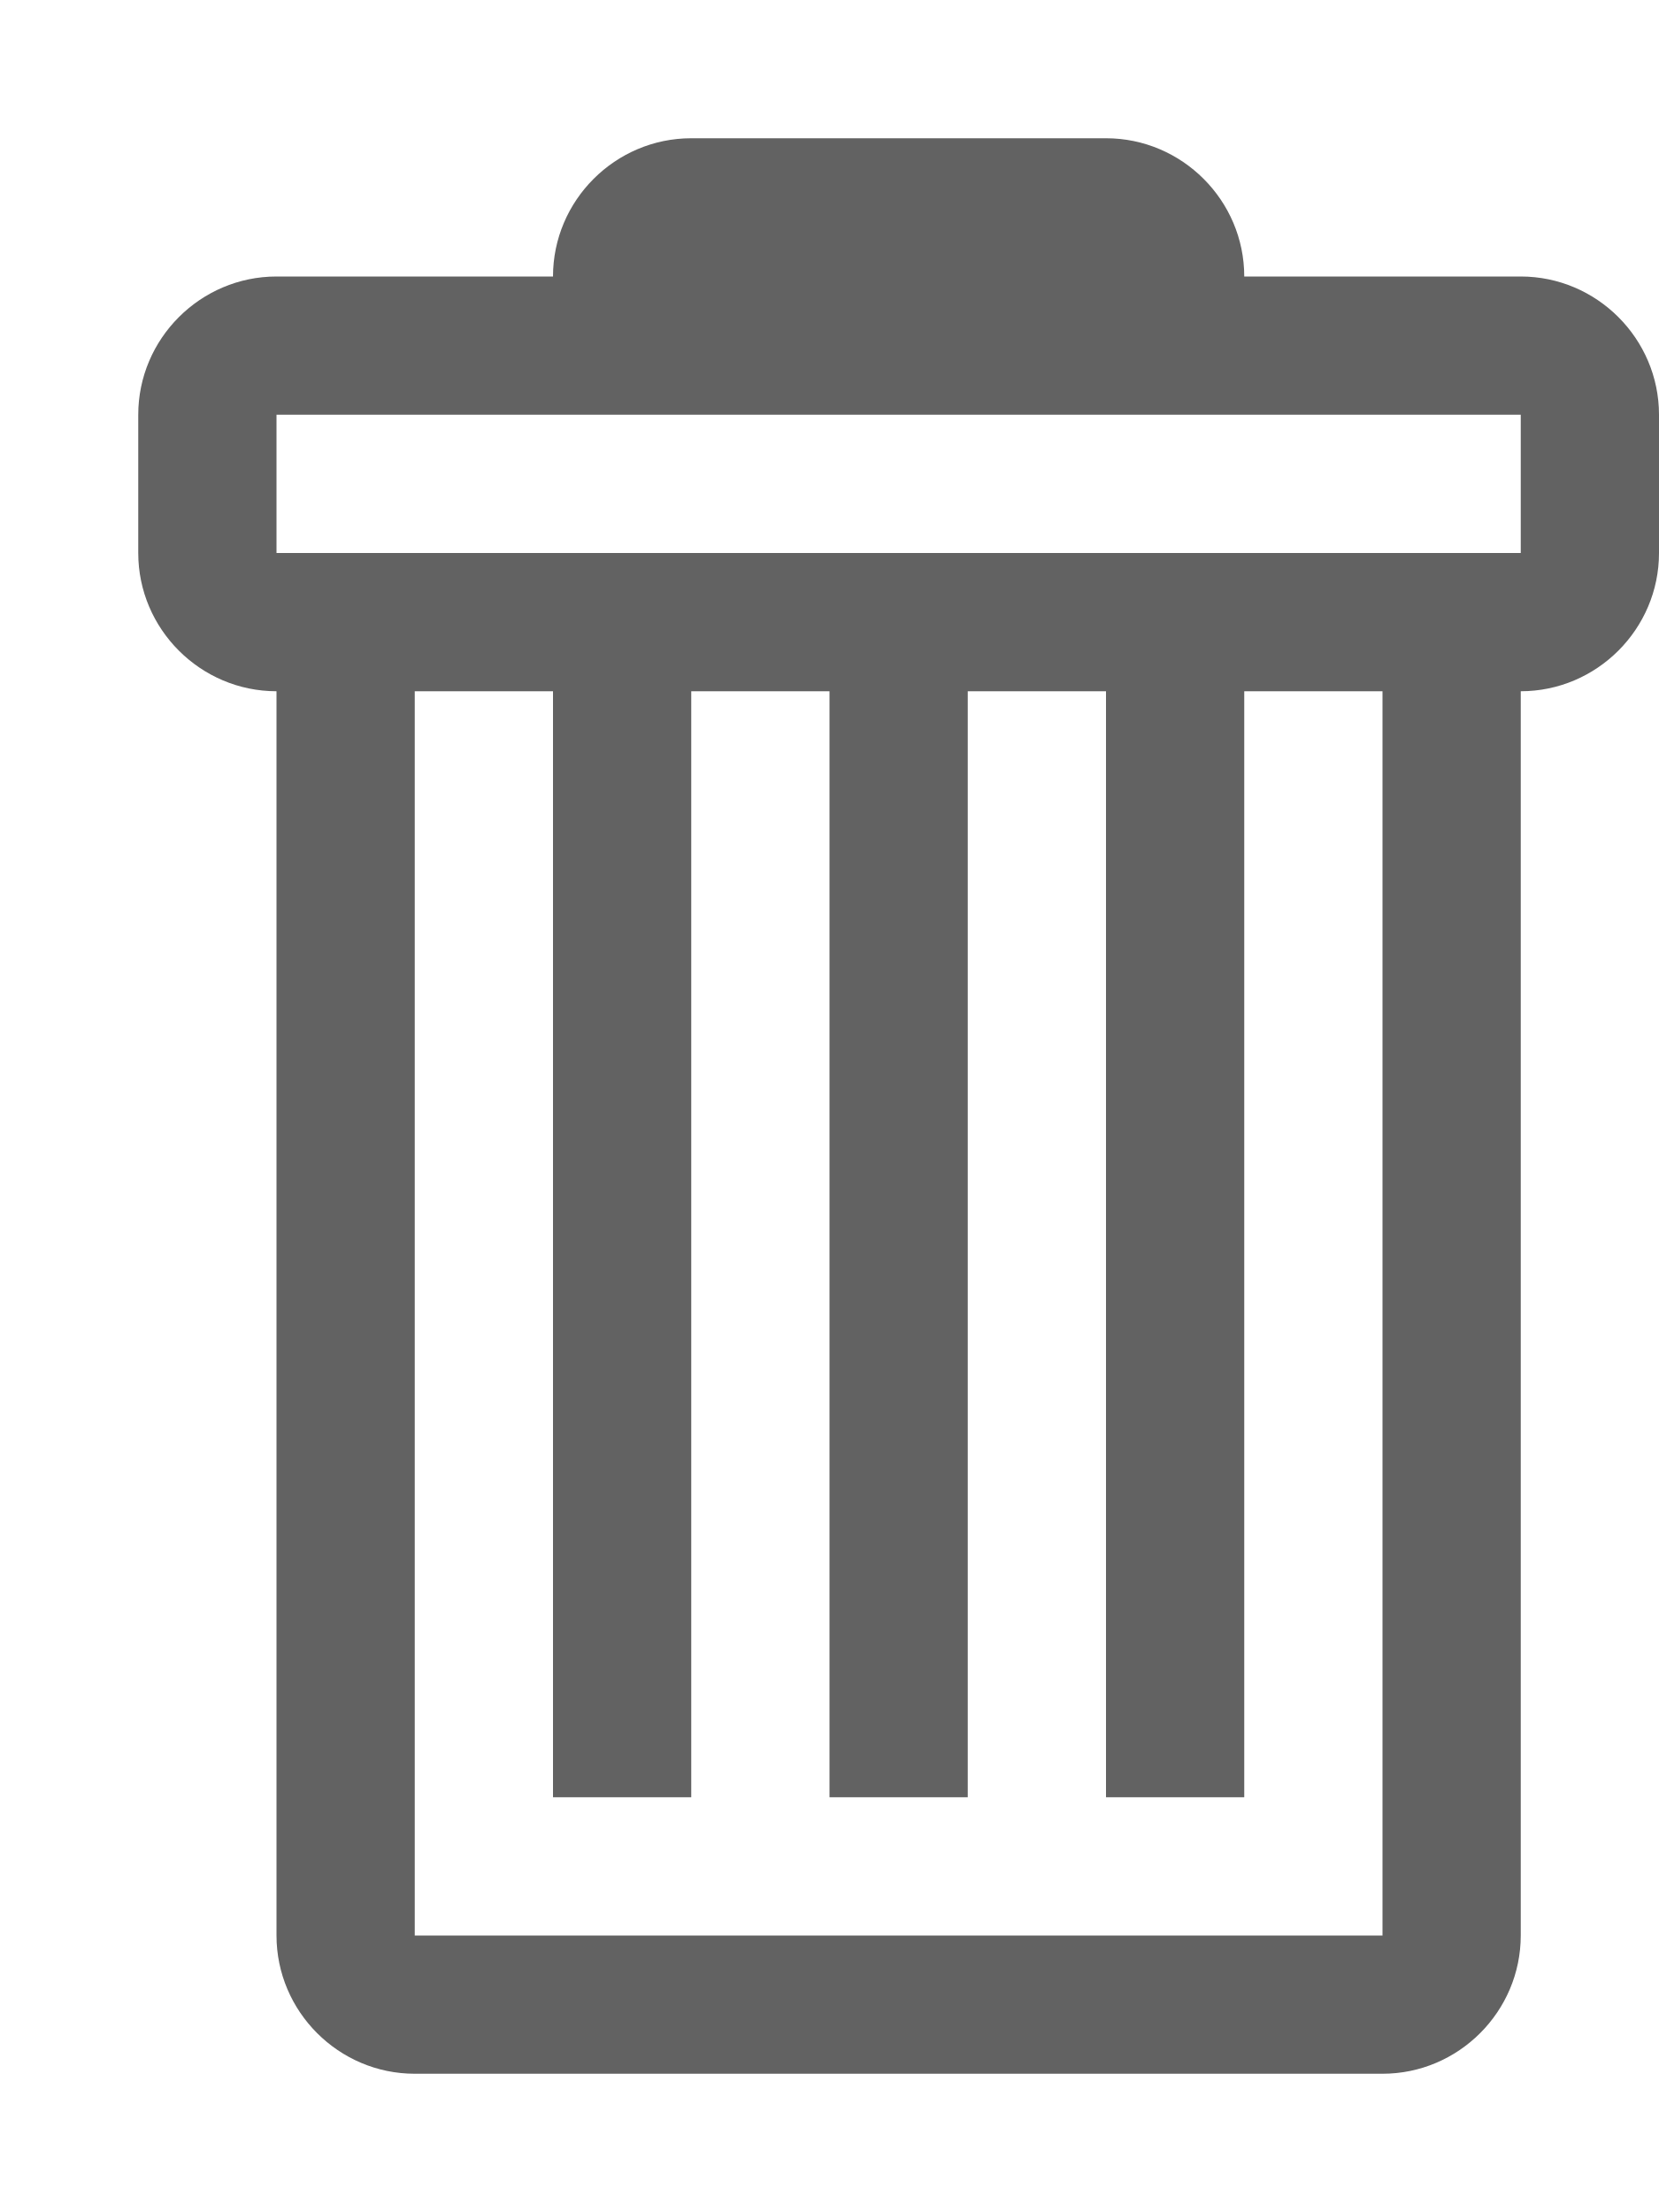
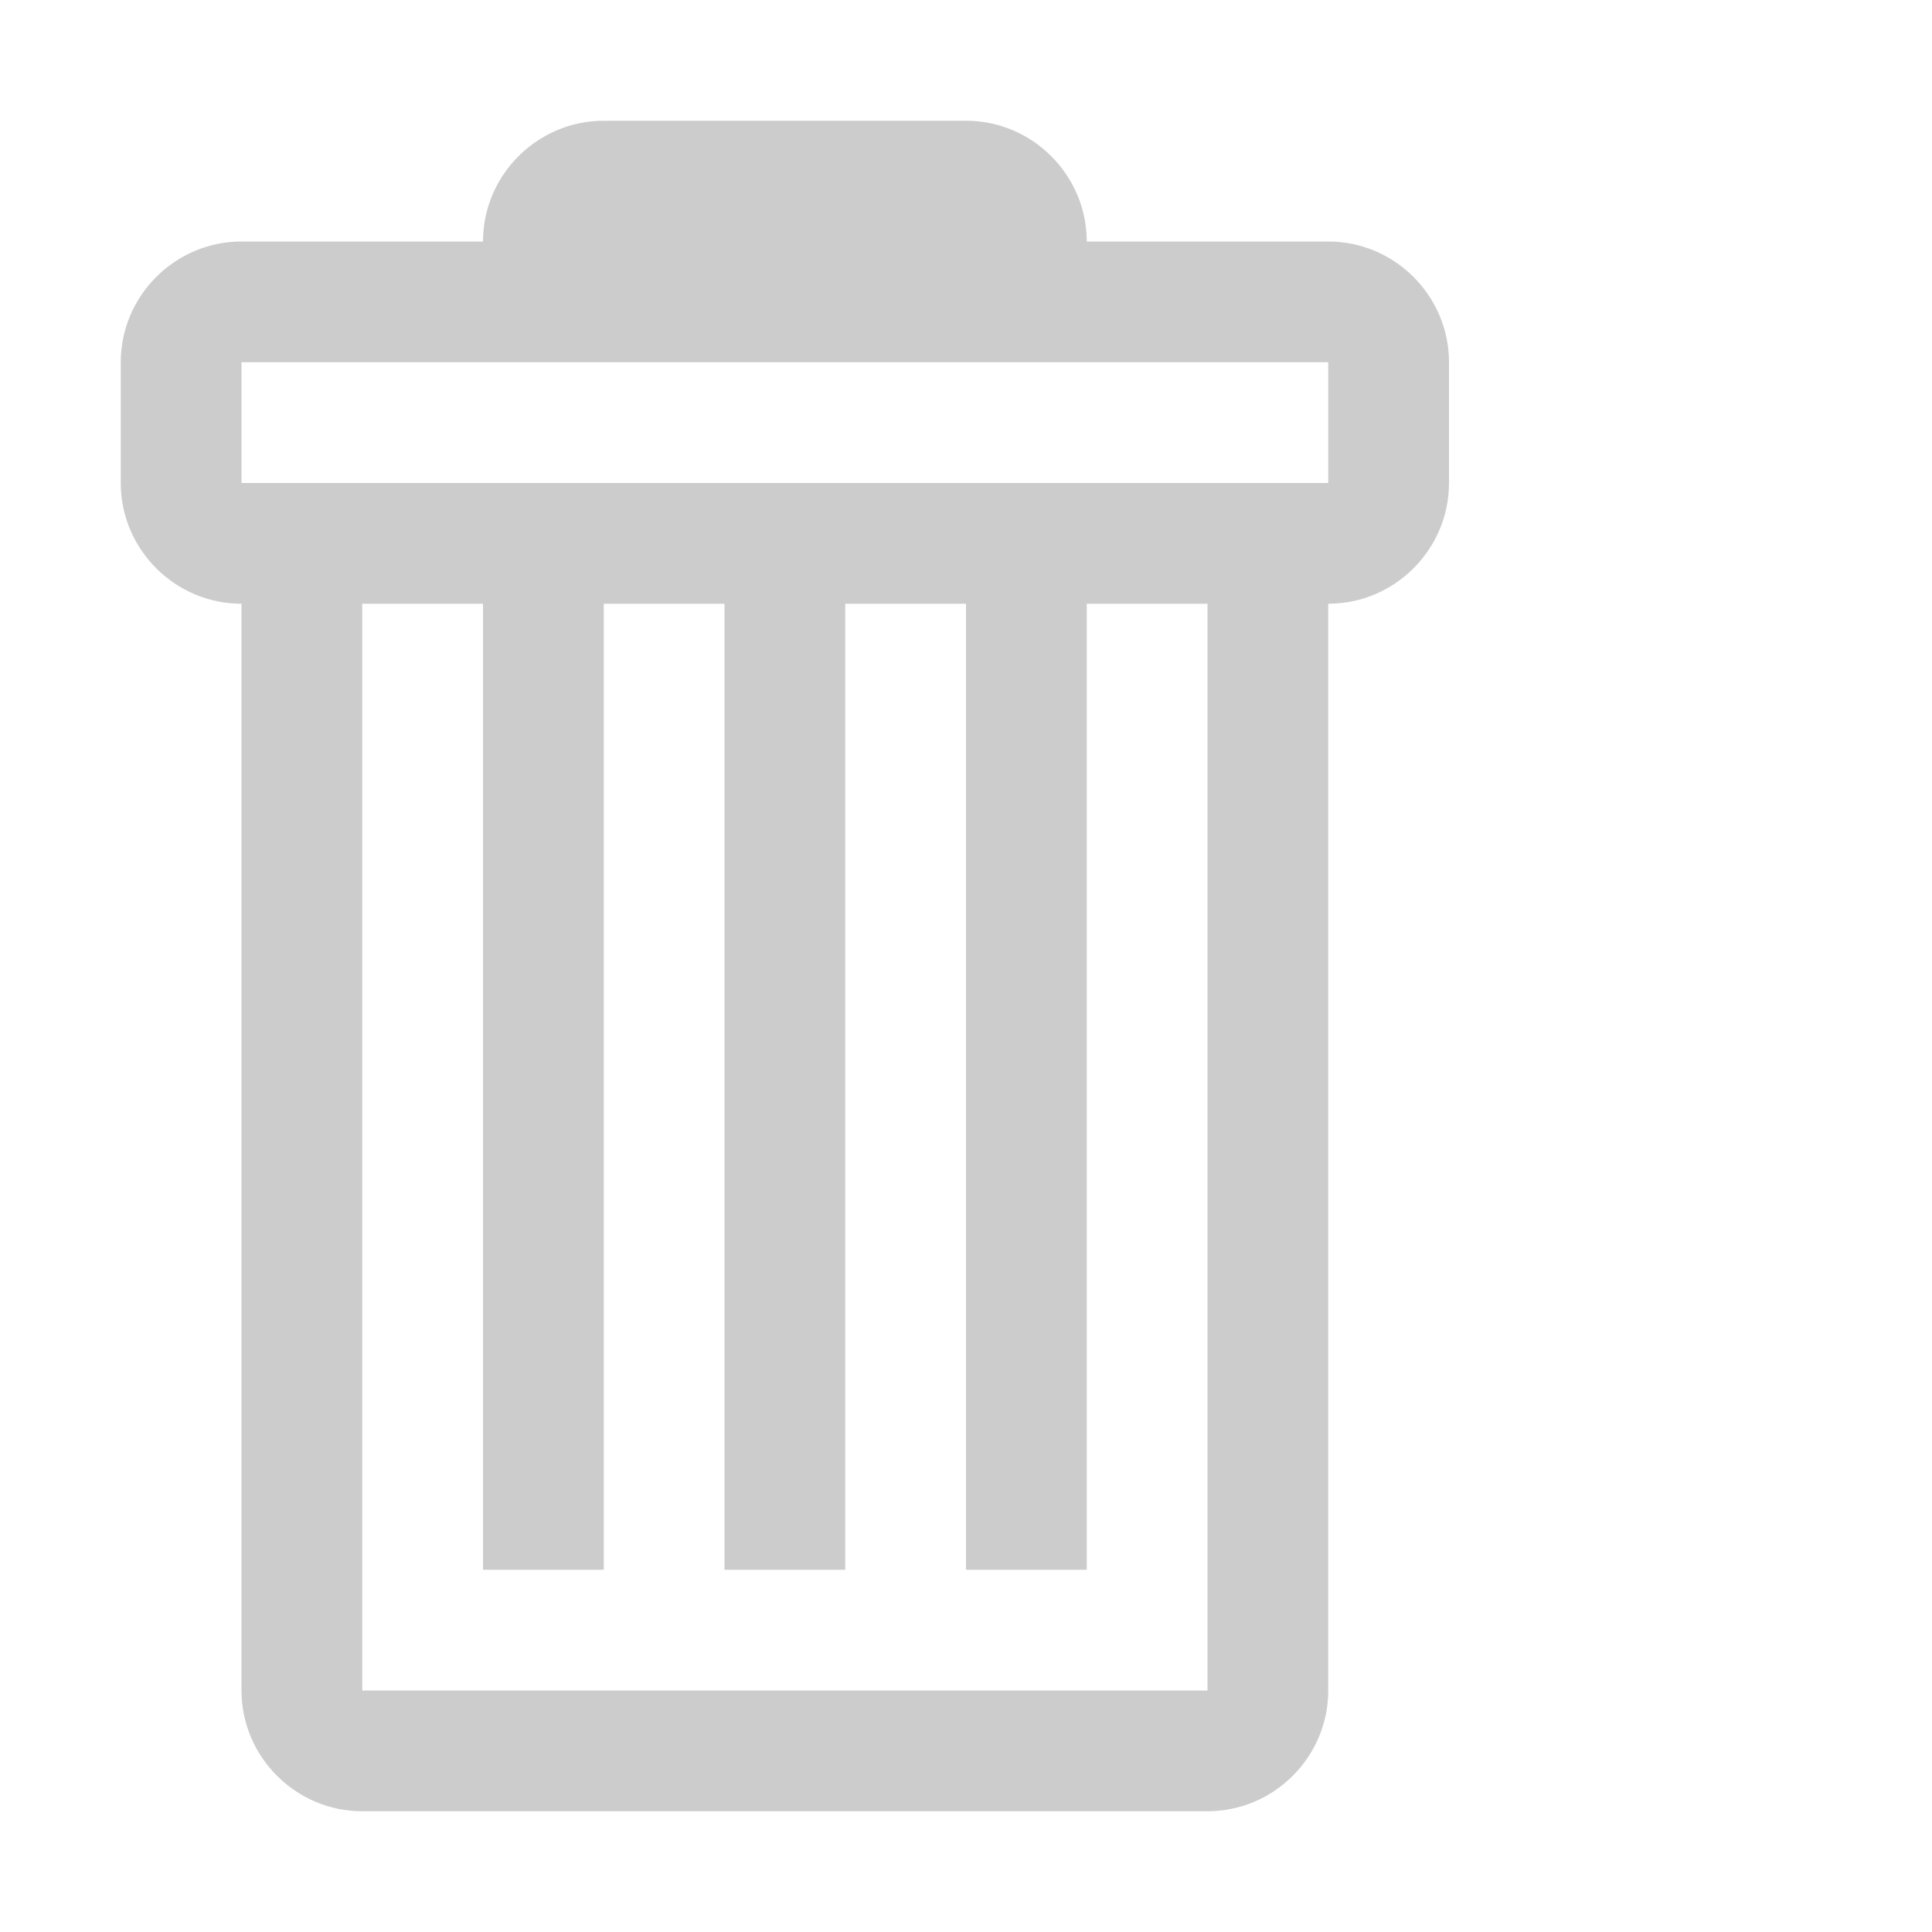
- <svg xmlns="http://www.w3.org/2000/svg" aria-hidden="true" focusable="false" width="0.75em" height="1em" style="-ms-transform: rotate(360deg); -webkit-transform: rotate(360deg); transform: rotate(360deg);" preserveAspectRatio="xMidYMid meet" viewBox="0 0 12 16">
-   <path fill-rule="evenodd" d="M11 2H9c0-.55-.45-1-1-1H5c-.55 0-1 .45-1 1H2c-.55 0-1 .45-1 1v1c0 .55.45 1 1 1v9c0 .55.45 1 1 1h7c.55 0 1-.45 1-1V5c.55 0 1-.45 1-1V3c0-.55-.45-1-1-1zm-1 12H3V5h1v8h1V5h1v8h1V5h1v8h1V5h1v9zm1-10H2V3h9v1z" fill="#626262" />
+ <svg xmlns="http://www.w3.org/2000/svg" version="1.1" width="16" height="16" viewBox="0 0 16 16" class="octicon octicon-trashcan" aria-hidden="true">
+   <path fill-rule="evenodd" fill="#cccccc" d="M11 2H9c0-.55-.45-1-1-1H5c-.55 0-1 .45-1 1H2c-.55 0-1 .45-1 1v1c0 .55.45 1 1 1v9c0 .55.45 1 1 1h7c.55 0 1-.45 1-1V5c.55 0 1-.45 1-1V3c0-.55-.45-1-1-1zm-1 12H3V5h1v8h1V5h1v8h1V5h1v8h1V5h1v9zm1-10H2V3h9v1z" />
</svg>
